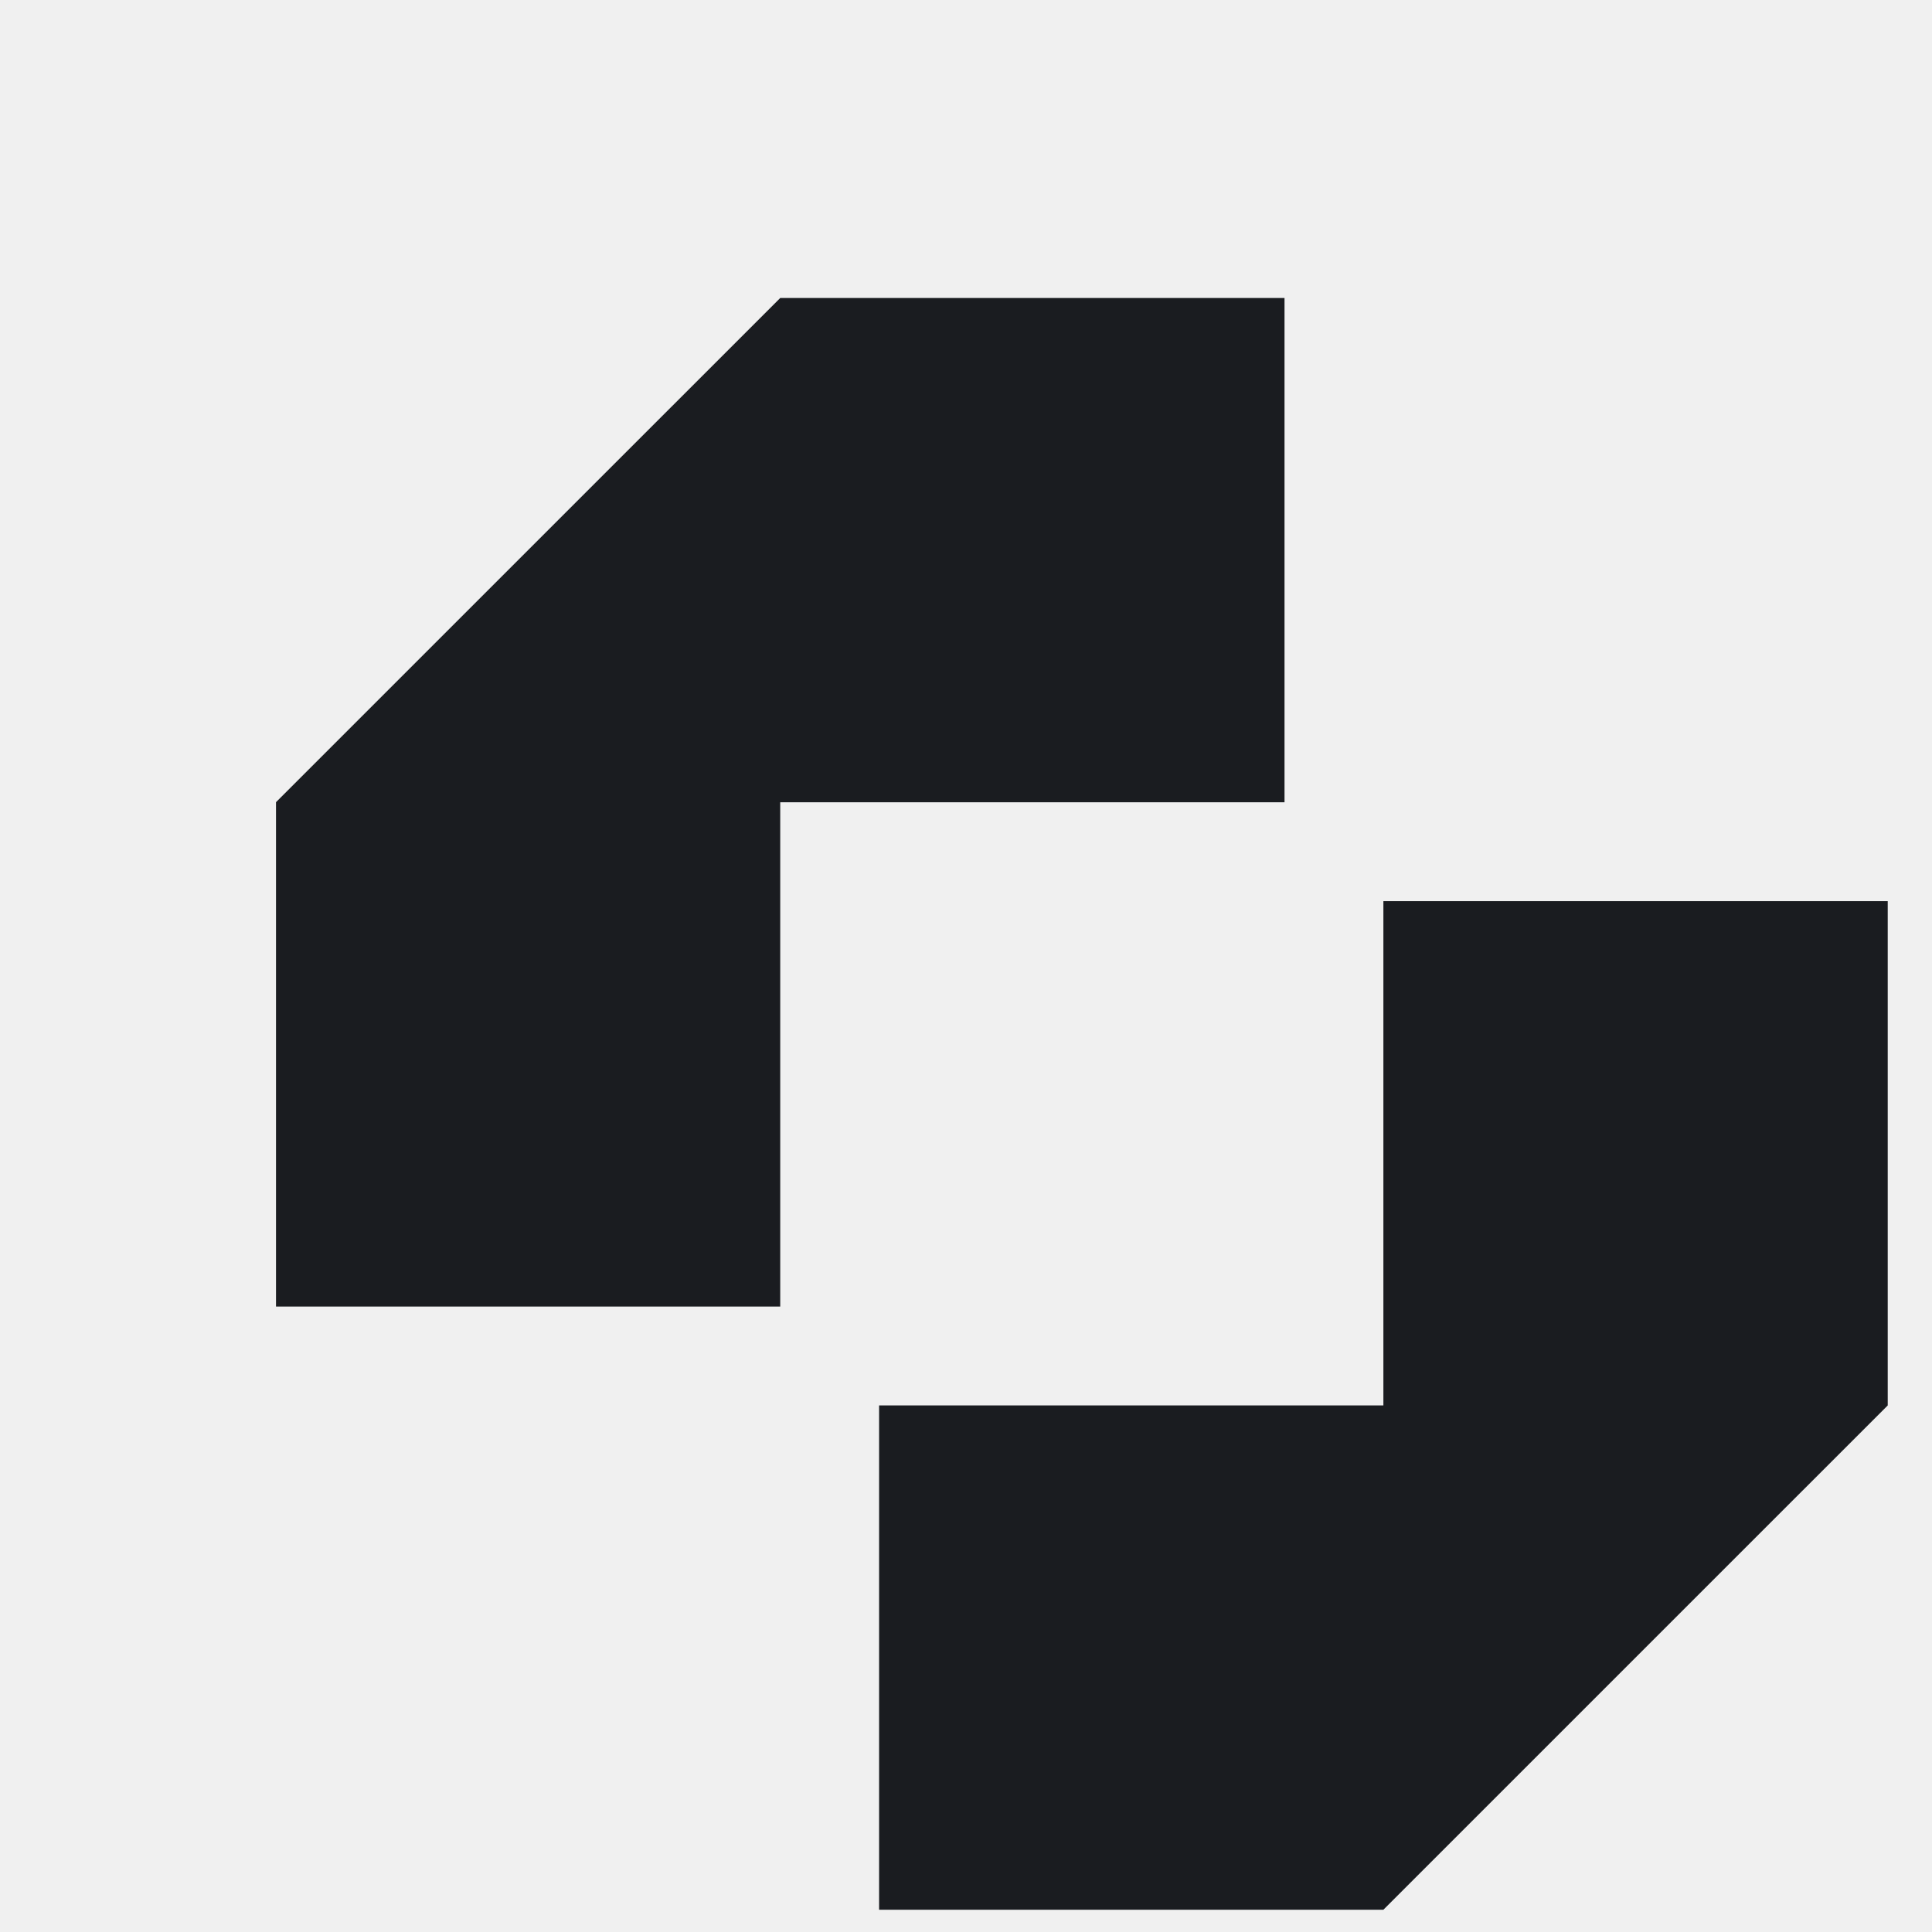
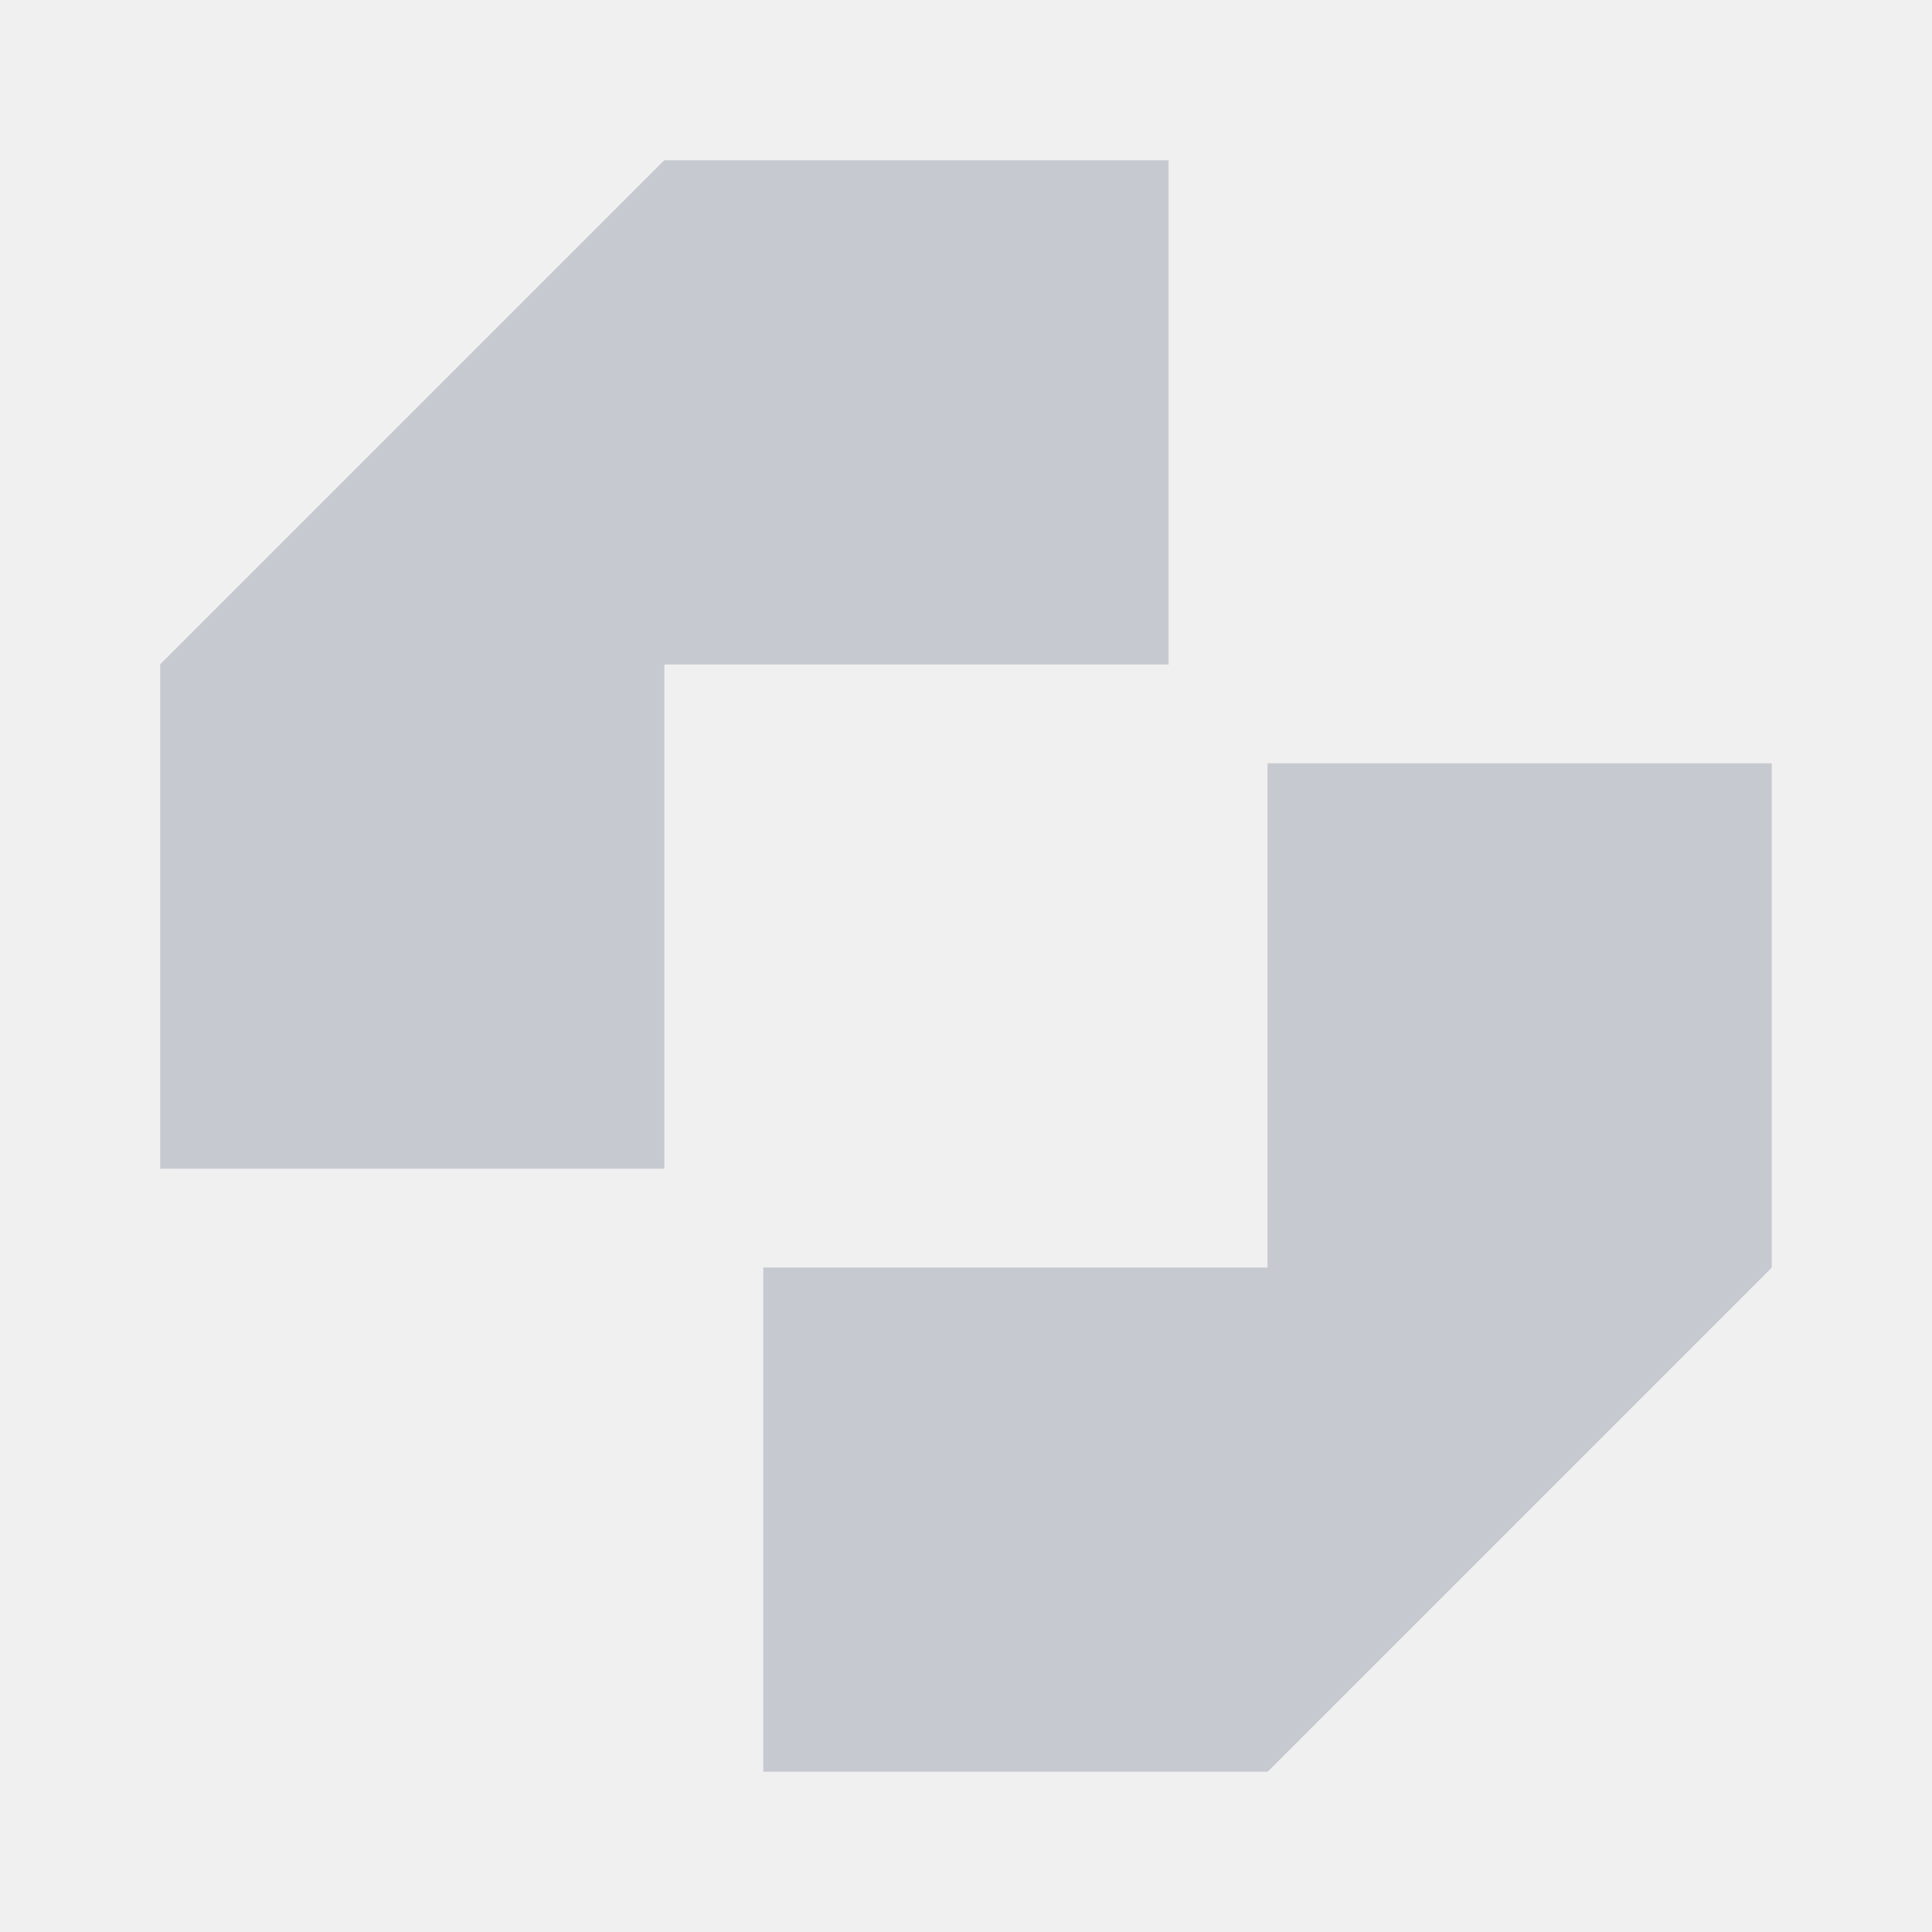
- <svg width="28" height="28" viewBox="0 0 28 28" fill="none" id="svg1378540956_510">
-   <g clip-path="url(#svg1378540956_510_clip0_1_1506)" transform="translate(4, 4) scale(0.857)">
-     <path d="M17.055 0.372H8.527L-0.002 8.9V17.428H8.527V8.9H17.055V0.372Z" fill="#1A1C20" />
-     <path d="M10.199 27.628H18.727L27.256 19.1V10.572H18.727V19.1H10.199V27.628Z" fill="#1A1C20" />
+ <svg xmlns="http://www.w3.org/2000/svg" width="16" height="16" viewBox="0 0 16 16" fill="none">
+   <mask id="mask0_4326_1680" style="mask-type:luminance" maskUnits="userSpaceOnUse" x="1" y="1" width="14" height="14">
+     <path d="M14.674 1.326H1.326V14.674H14.674V1.326Z" fill="white" />
+   </mask>
+   <g mask="url(#mask0_4326_1680)">
+     <path d="M9.678 1.326H5.502L1.325 5.503V9.679H5.502V5.503H9.678V1.326Z" fill="#C6CAD0" />
+     <path d="M6.321 14.674H10.497L14.674 10.497V6.321H10.497V10.497H6.321V14.674Z" fill="#C6CAD0" />
  </g>
-   <defs>
-     <clipPath id="svg1378540956_510_clip0_1_1506">
-       <rect width="27.256" height="27.256" fill="white" transform="translate(0 0.37207)" />
-     </clipPath>
-   </defs>
</svg>
